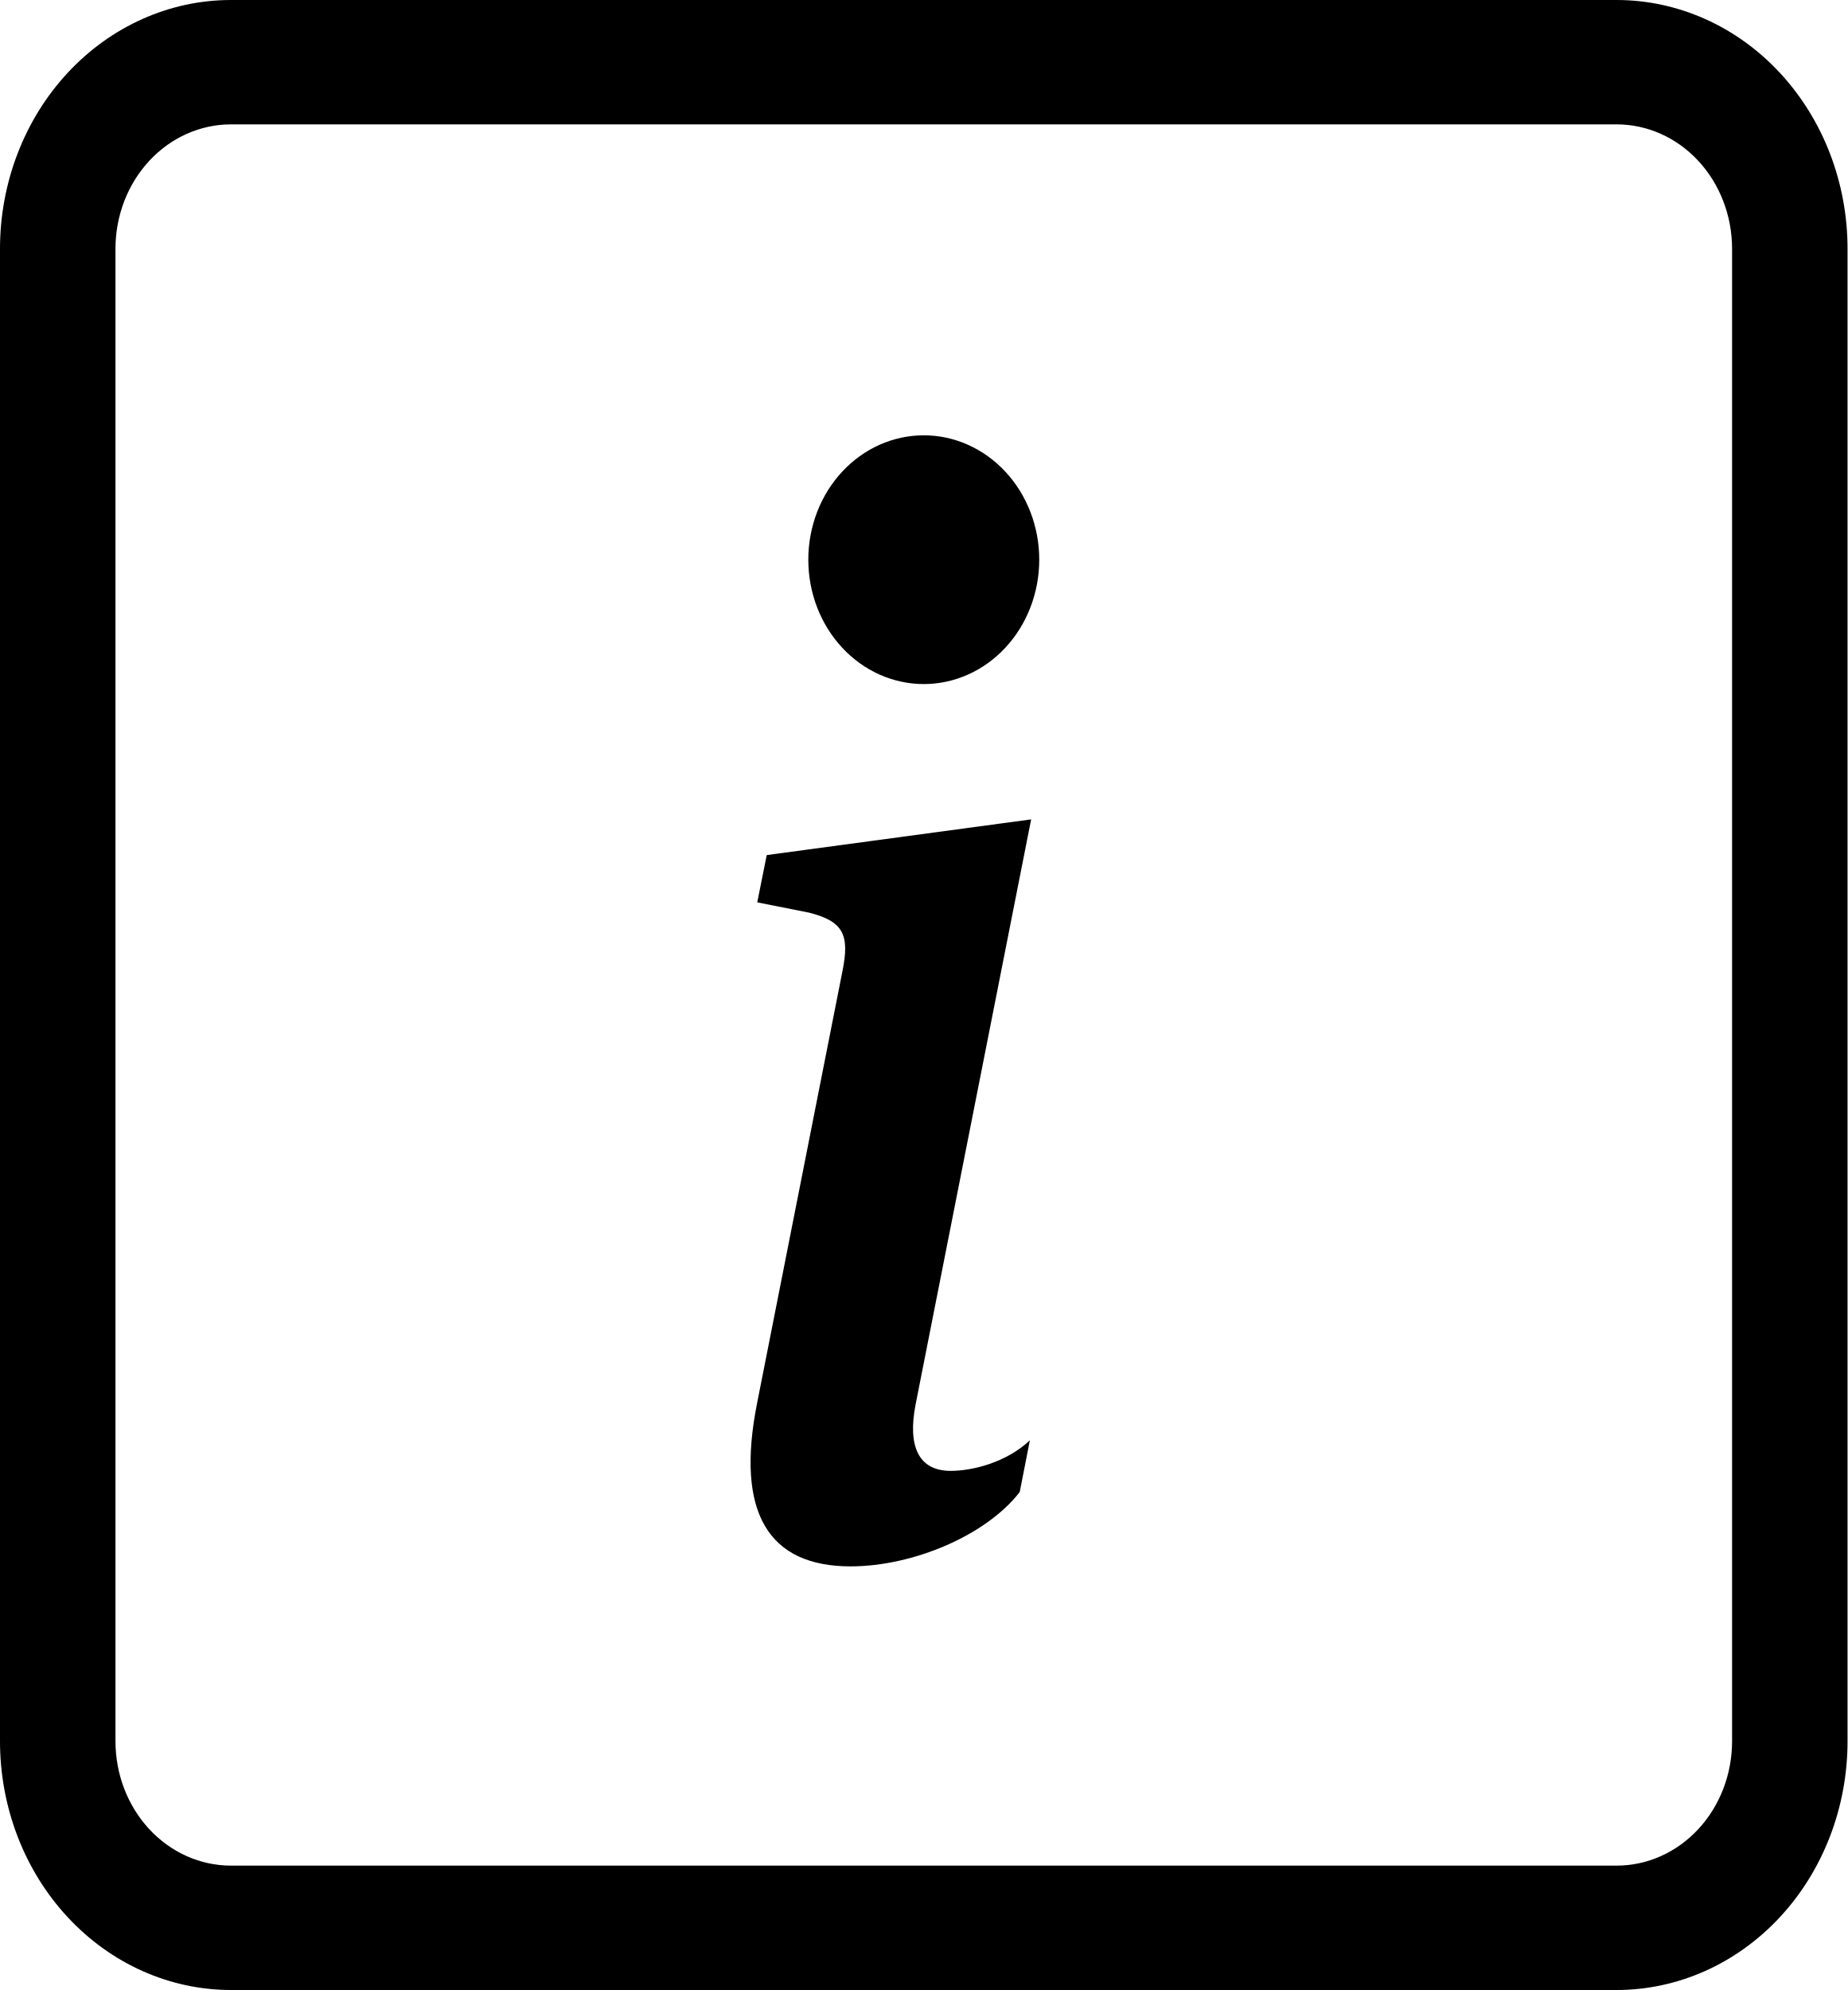
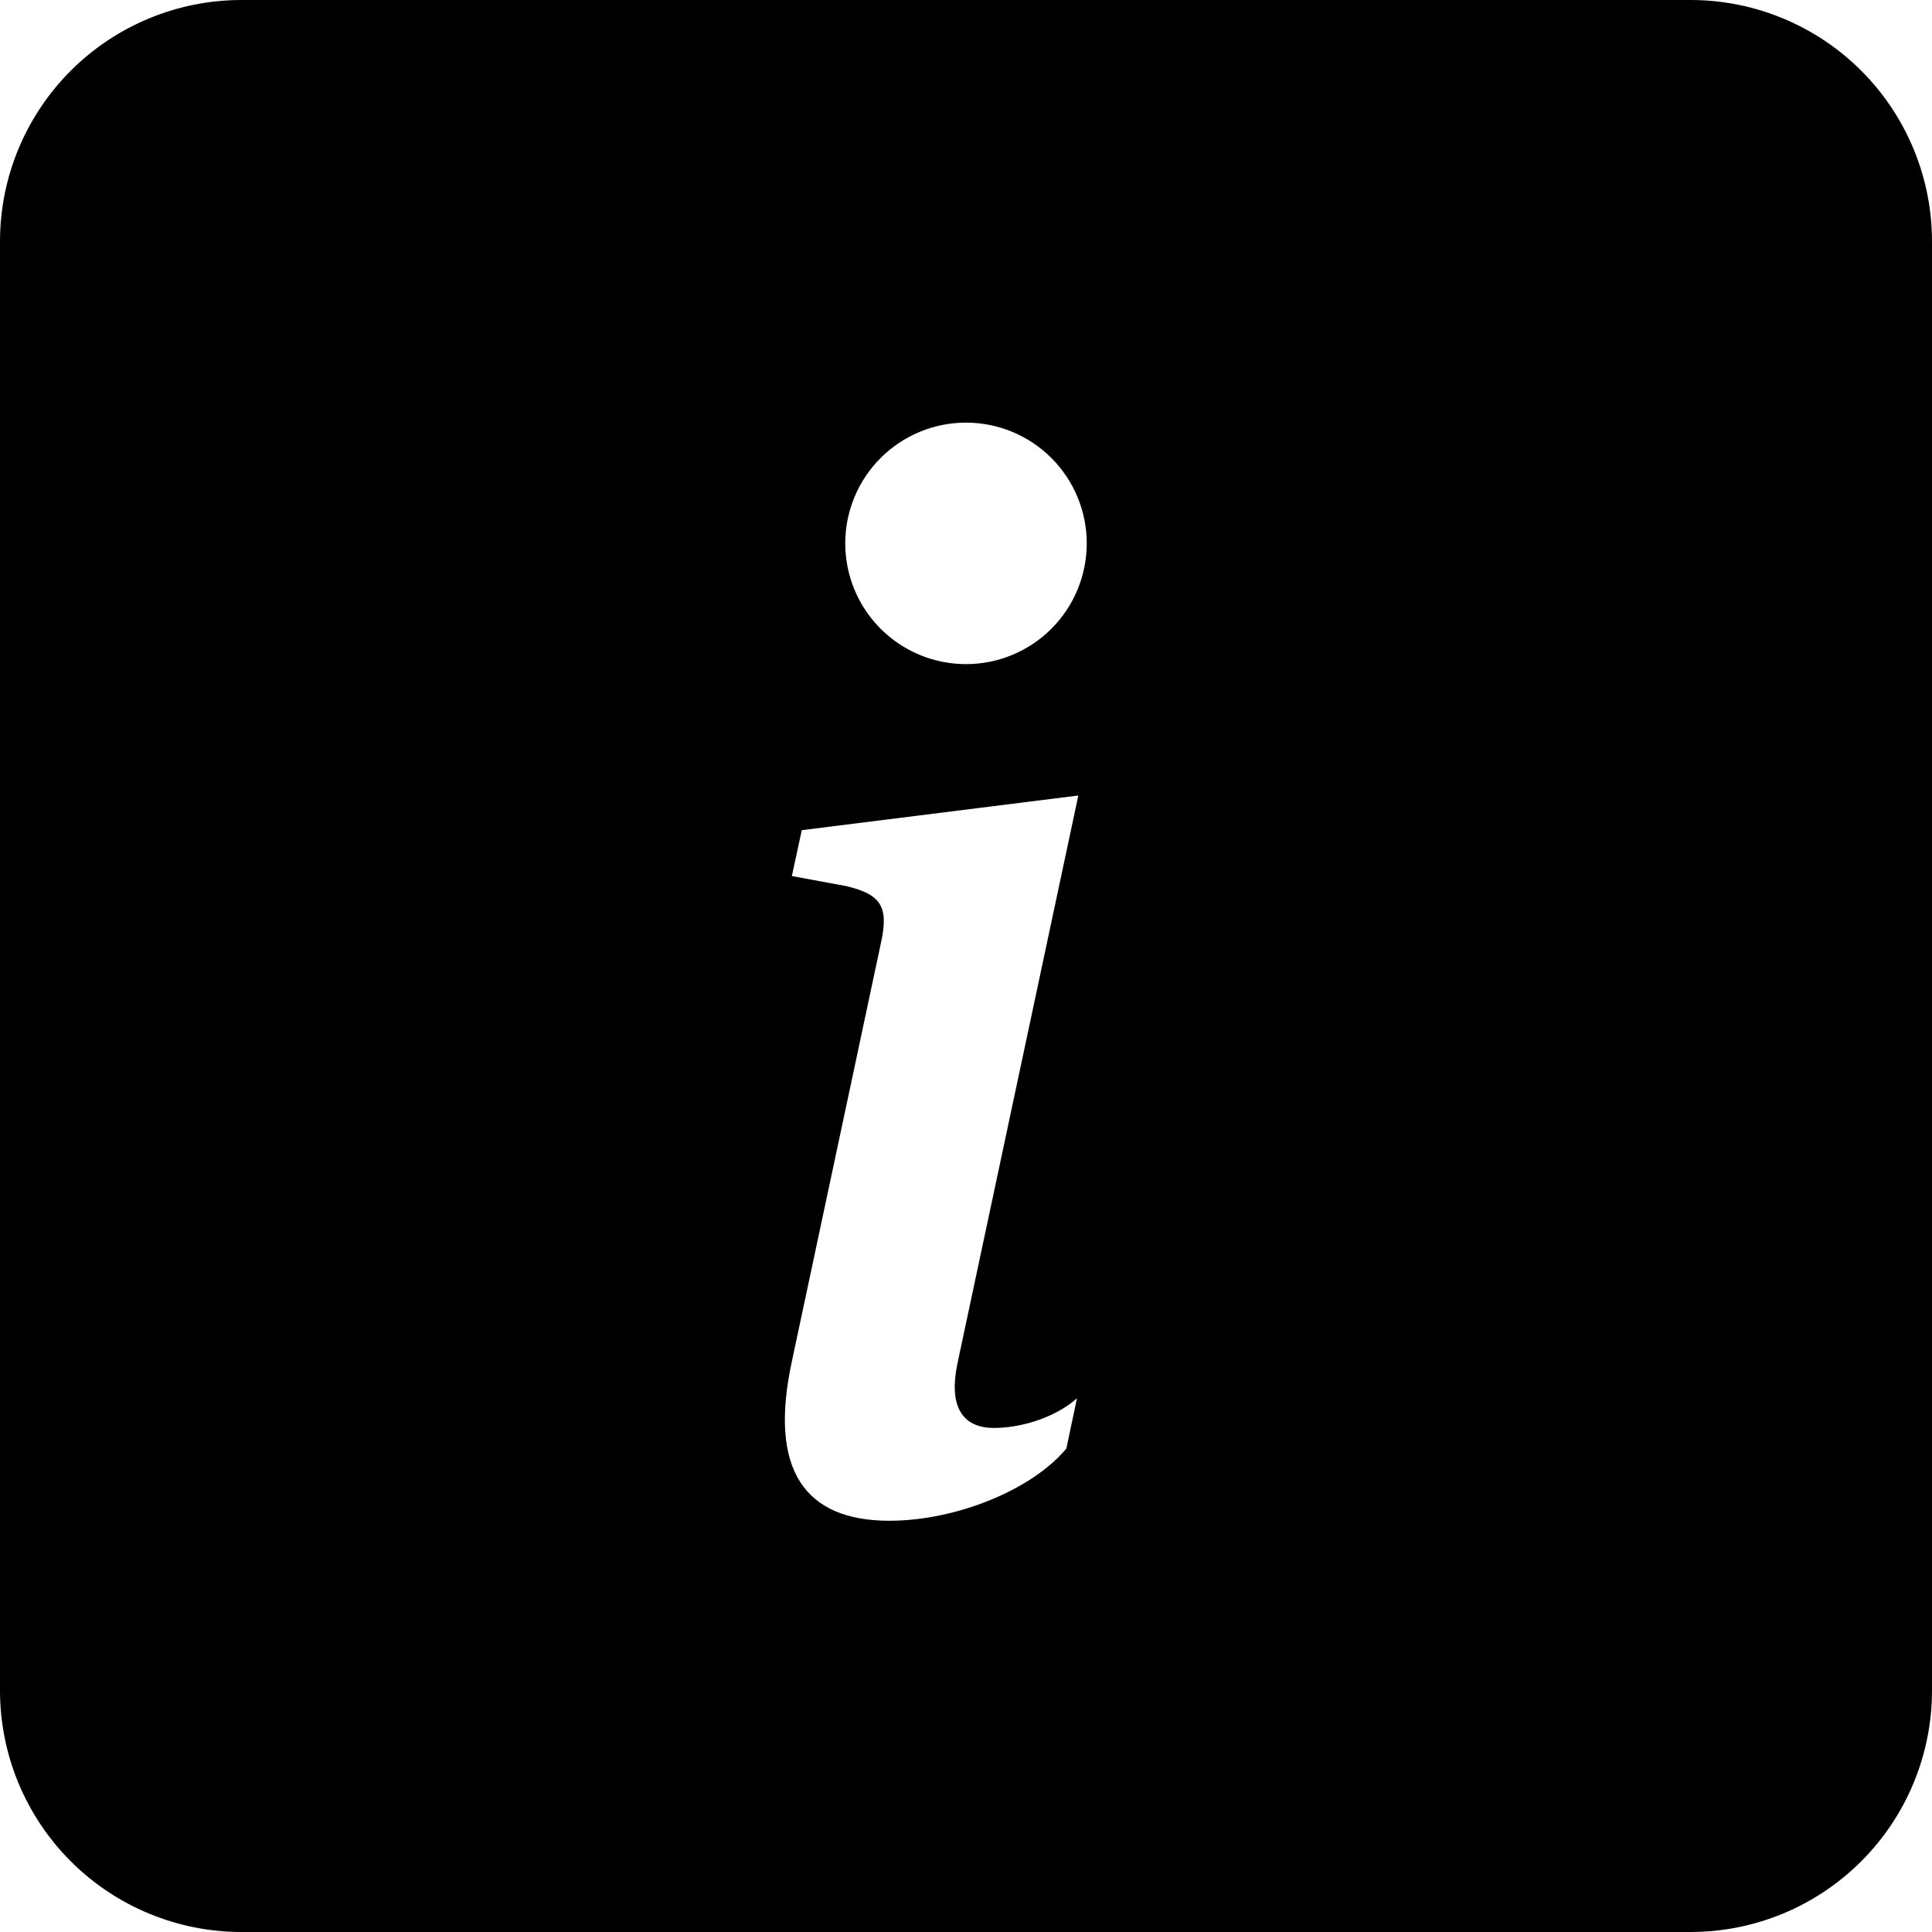
- <svg xmlns="http://www.w3.org/2000/svg" width="78" height="84" viewBox="0 0 78 84" fill="none">
-   <path d="M68.25 5.25C69.543 5.25 70.783 5.803 71.697 6.788C72.611 7.772 73.125 9.108 73.125 10.5V73.5C73.125 74.892 72.611 76.228 71.697 77.212C70.783 78.197 69.543 78.75 68.25 78.75H9.75C8.457 78.75 7.217 78.197 6.303 77.212C5.389 76.228 4.875 74.892 4.875 73.5V10.5C4.875 9.108 5.389 7.772 6.303 6.788C7.217 5.803 8.457 5.25 9.75 5.25H68.25ZM9.75 0C7.164 0 4.684 1.106 2.856 3.075C1.027 5.045 0 7.715 0 10.5L0 73.5C0 76.285 1.027 78.956 2.856 80.925C4.684 82.894 7.164 84 9.75 84H68.25C70.836 84 73.316 82.894 75.144 80.925C76.973 78.956 78 76.285 78 73.5V10.5C78 7.715 76.973 5.045 75.144 3.075C73.316 1.106 70.836 0 68.25 0L9.75 0Z" fill="black" />
-   <path d="M43.533 34.587L32.37 36.094L31.97 38.089L34.164 38.525C35.597 38.892 35.88 39.449 35.568 40.987L31.97 59.194C31.024 63.903 32.482 66.118 35.909 66.118C38.566 66.118 41.652 64.796 43.051 62.979L43.48 60.795C42.505 61.719 41.081 62.087 40.136 62.087C38.795 62.087 38.307 61.073 38.654 59.288L43.533 34.587ZM43.875 23.625C43.875 25.017 43.361 26.353 42.447 27.337C41.533 28.322 40.293 28.875 39 28.875C37.707 28.875 36.467 28.322 35.553 27.337C34.638 26.353 34.125 25.017 34.125 23.625C34.125 22.233 34.638 20.897 35.553 19.913C36.467 18.928 37.707 18.375 39 18.375C40.293 18.375 41.533 18.928 42.447 19.913C43.361 20.897 43.875 22.233 43.875 23.625Z" fill="black" />
+ <svg xmlns="http://www.w3.org/2000/svg" width="36" height="36" viewBox="0 0 36 36" fill="none">
+   <path d="M0 4.5C0 3.307 0.474 2.162 1.318 1.318C2.162 0.474 3.307 0 4.5 0L31.5 0C32.694 0 33.838 0.474 34.682 1.318C35.526 2.162 36 3.307 36 4.5V31.5C36 32.694 35.526 33.838 34.682 34.682C33.838 35.526 32.694 36 31.5 36H4.5C3.307 36 2.162 35.526 1.318 34.682C0.474 33.838 0 32.694 0 31.5V4.5ZM20.093 14.823L14.94 15.469L14.755 16.324L15.768 16.511C16.43 16.668 16.56 16.907 16.416 17.566L14.755 25.369C14.319 27.387 14.992 28.337 16.573 28.337C17.8 28.337 19.224 27.77 19.87 26.991L20.068 26.055C19.618 26.451 18.961 26.608 18.524 26.608C17.905 26.608 17.68 26.174 17.84 25.409L20.093 14.823ZM18 12.375C18.597 12.375 19.169 12.138 19.591 11.716C20.013 11.294 20.25 10.722 20.25 10.125C20.25 9.528 20.013 8.956 19.591 8.534C19.169 8.112 18.597 7.875 18 7.875C17.403 7.875 16.831 8.112 16.409 8.534C15.987 8.956 15.75 9.528 15.75 10.125C15.75 10.722 15.987 11.294 16.409 11.716C16.831 12.138 17.403 12.375 18 12.375Z" fill="black" />
</svg>
